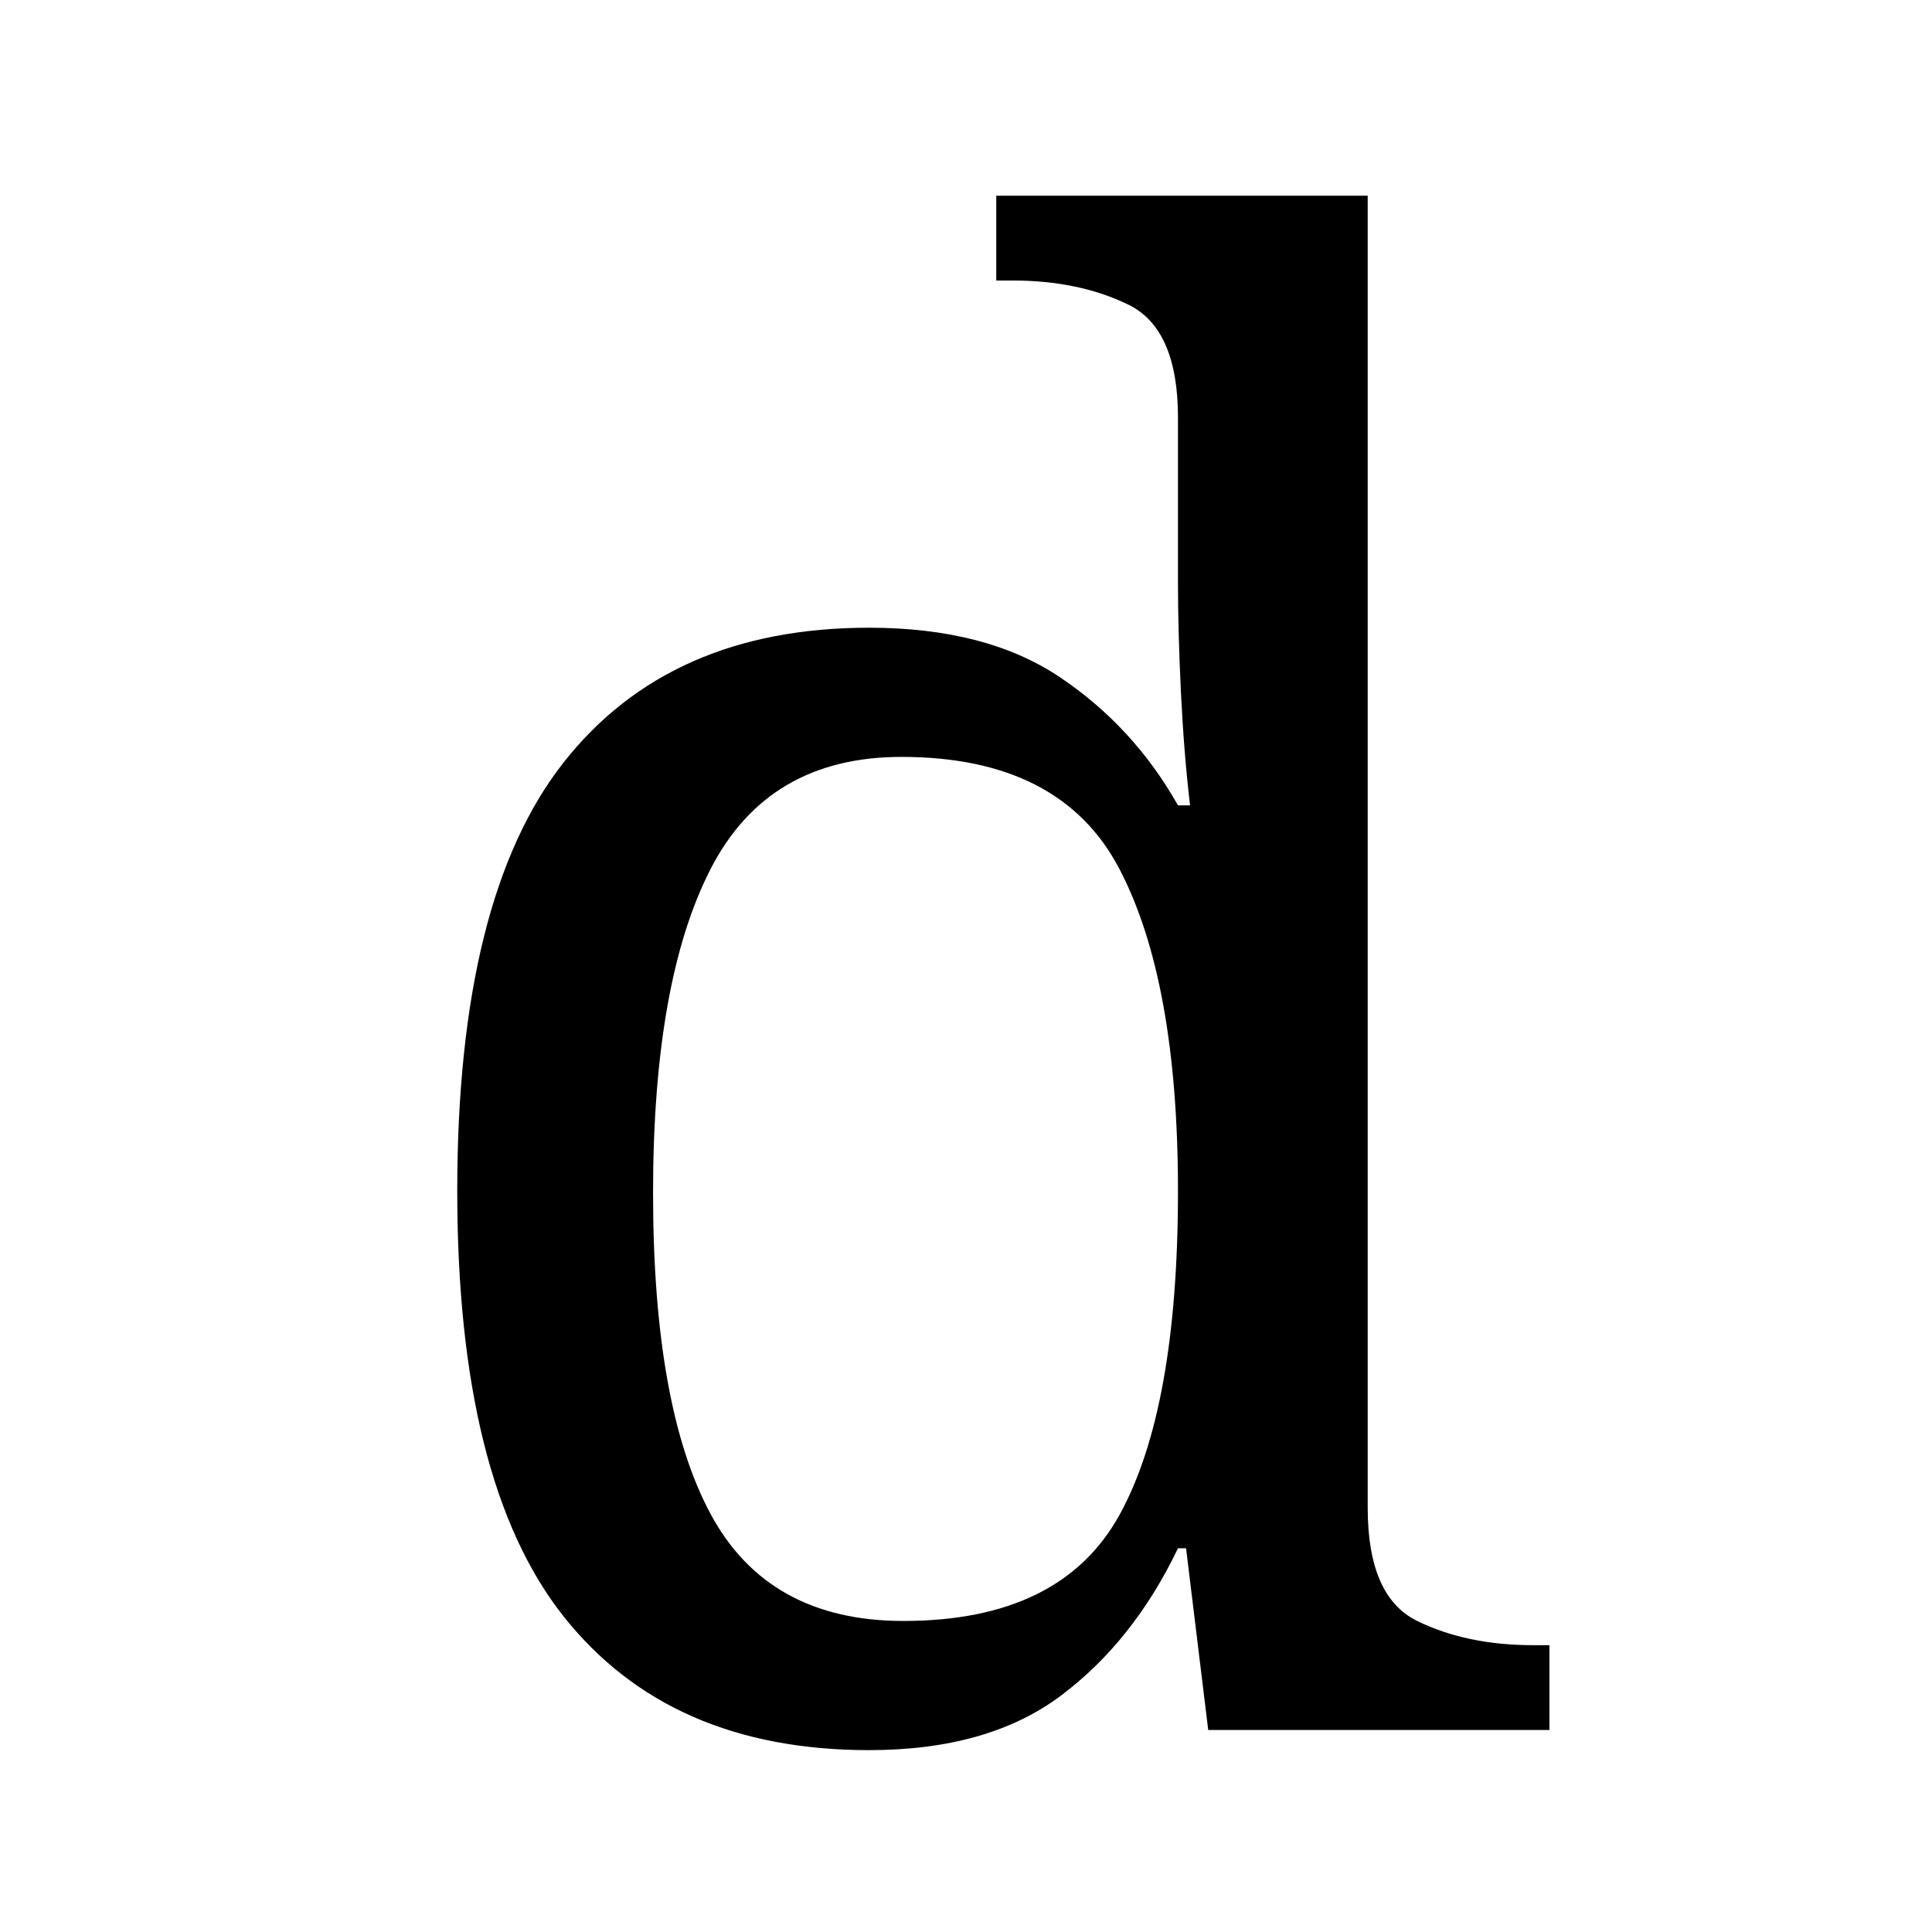
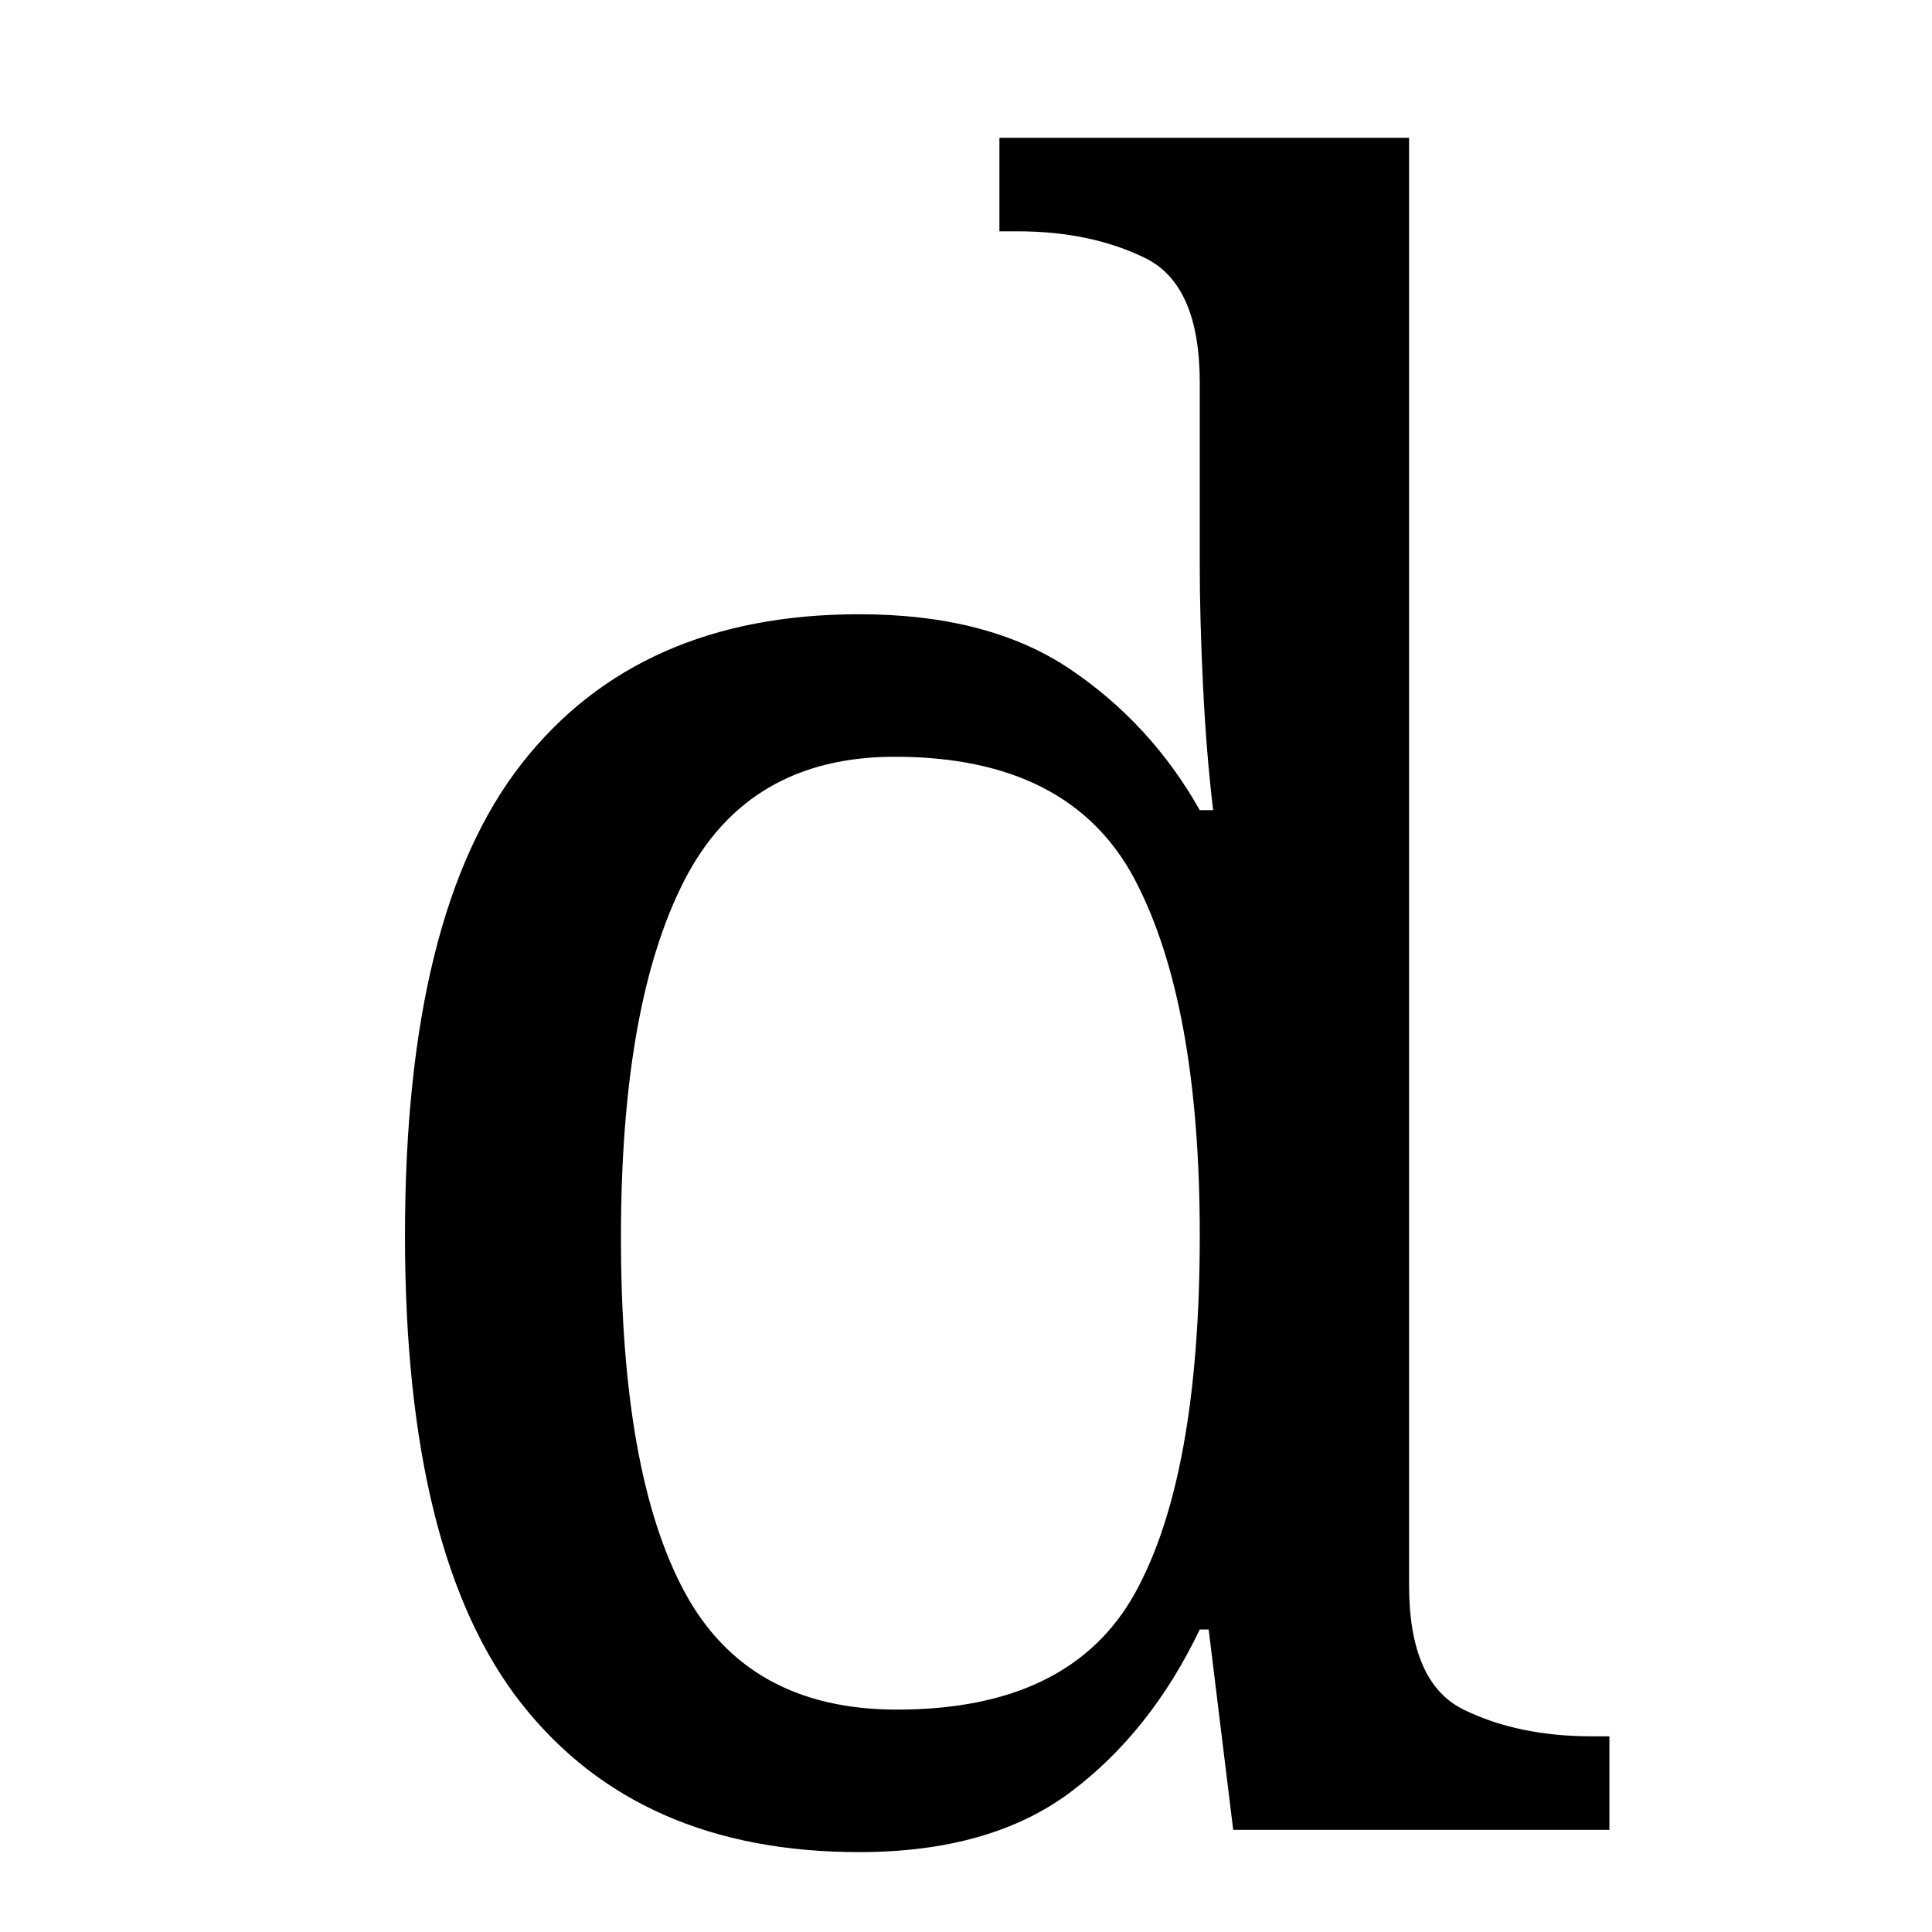
<svg xmlns="http://www.w3.org/2000/svg" viewBox="0 0 512 512" role="img" aria-label="Dehlen Thavarajah">
-   <text x="50%" y="49%" fill="#000000" font-family="Georgia, serif" font-size="535" font-weight="400" text-anchor="middle" dominant-baseline="central">d</text>
+   <text x="50%" y="50%" fill="#000000" font-family="Georgia, serif" font-size="590" font-weight="400" text-anchor="middle" dominant-baseline="central">d</text>
</svg>
